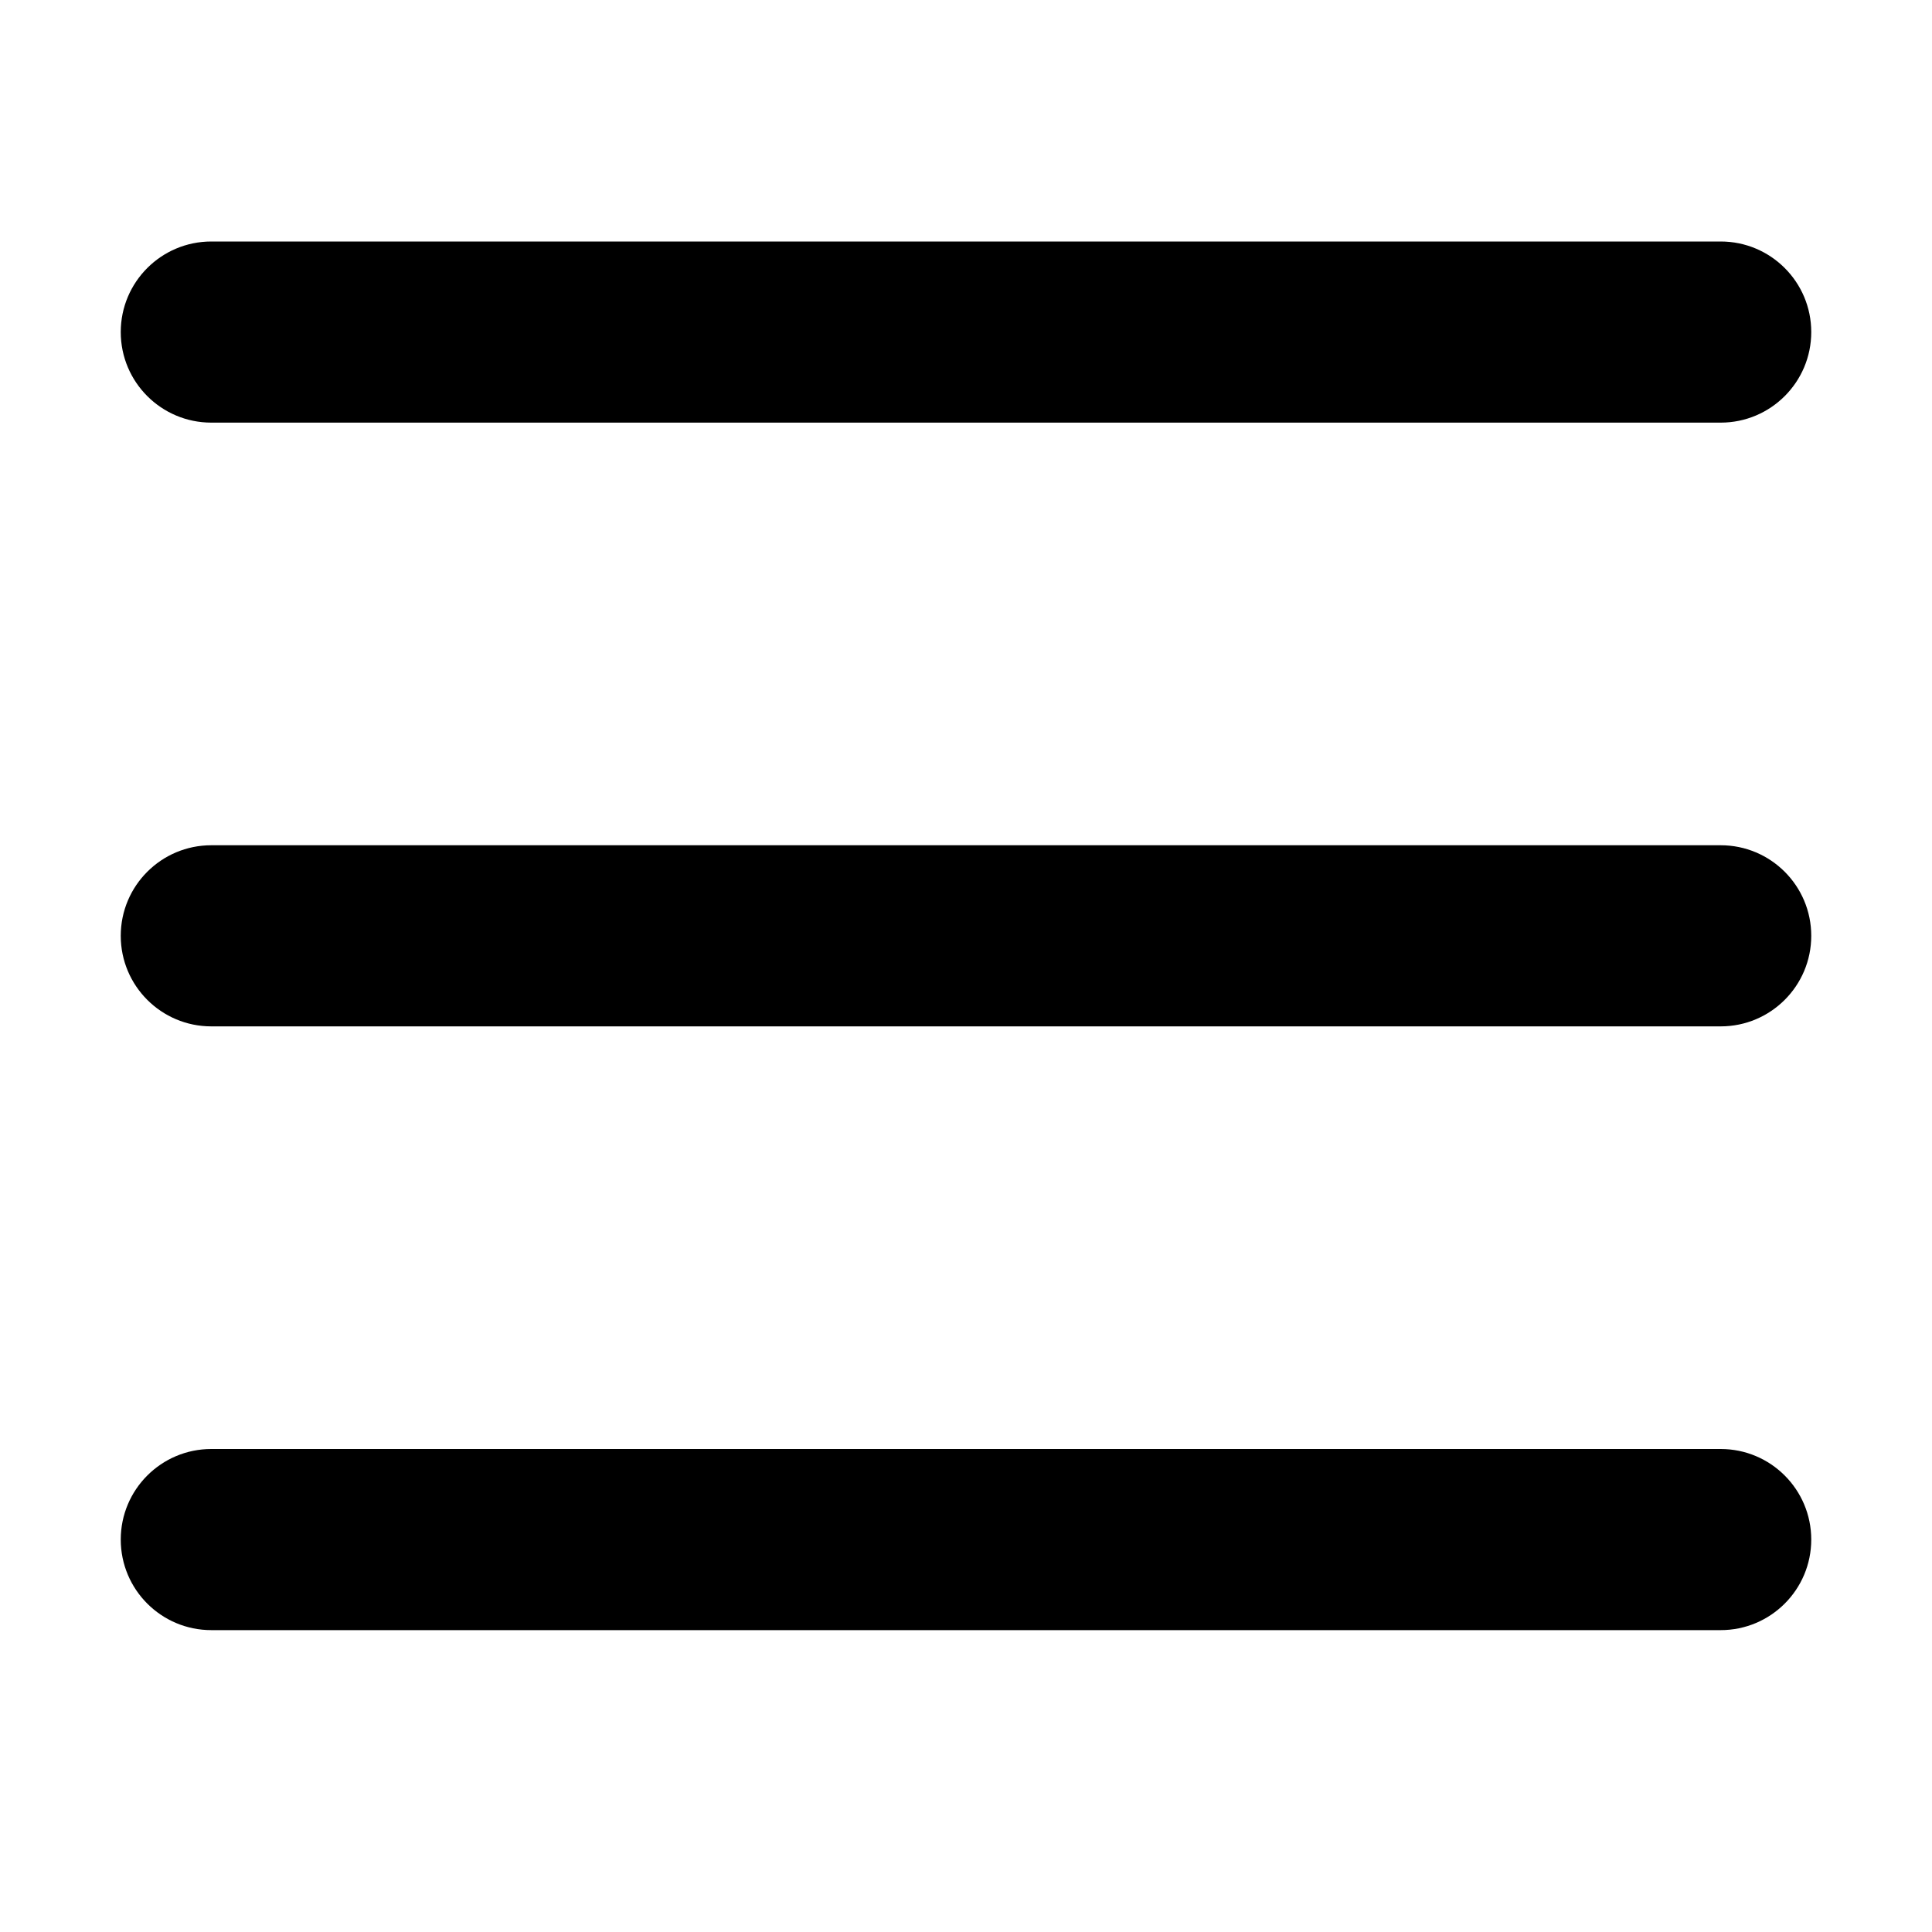
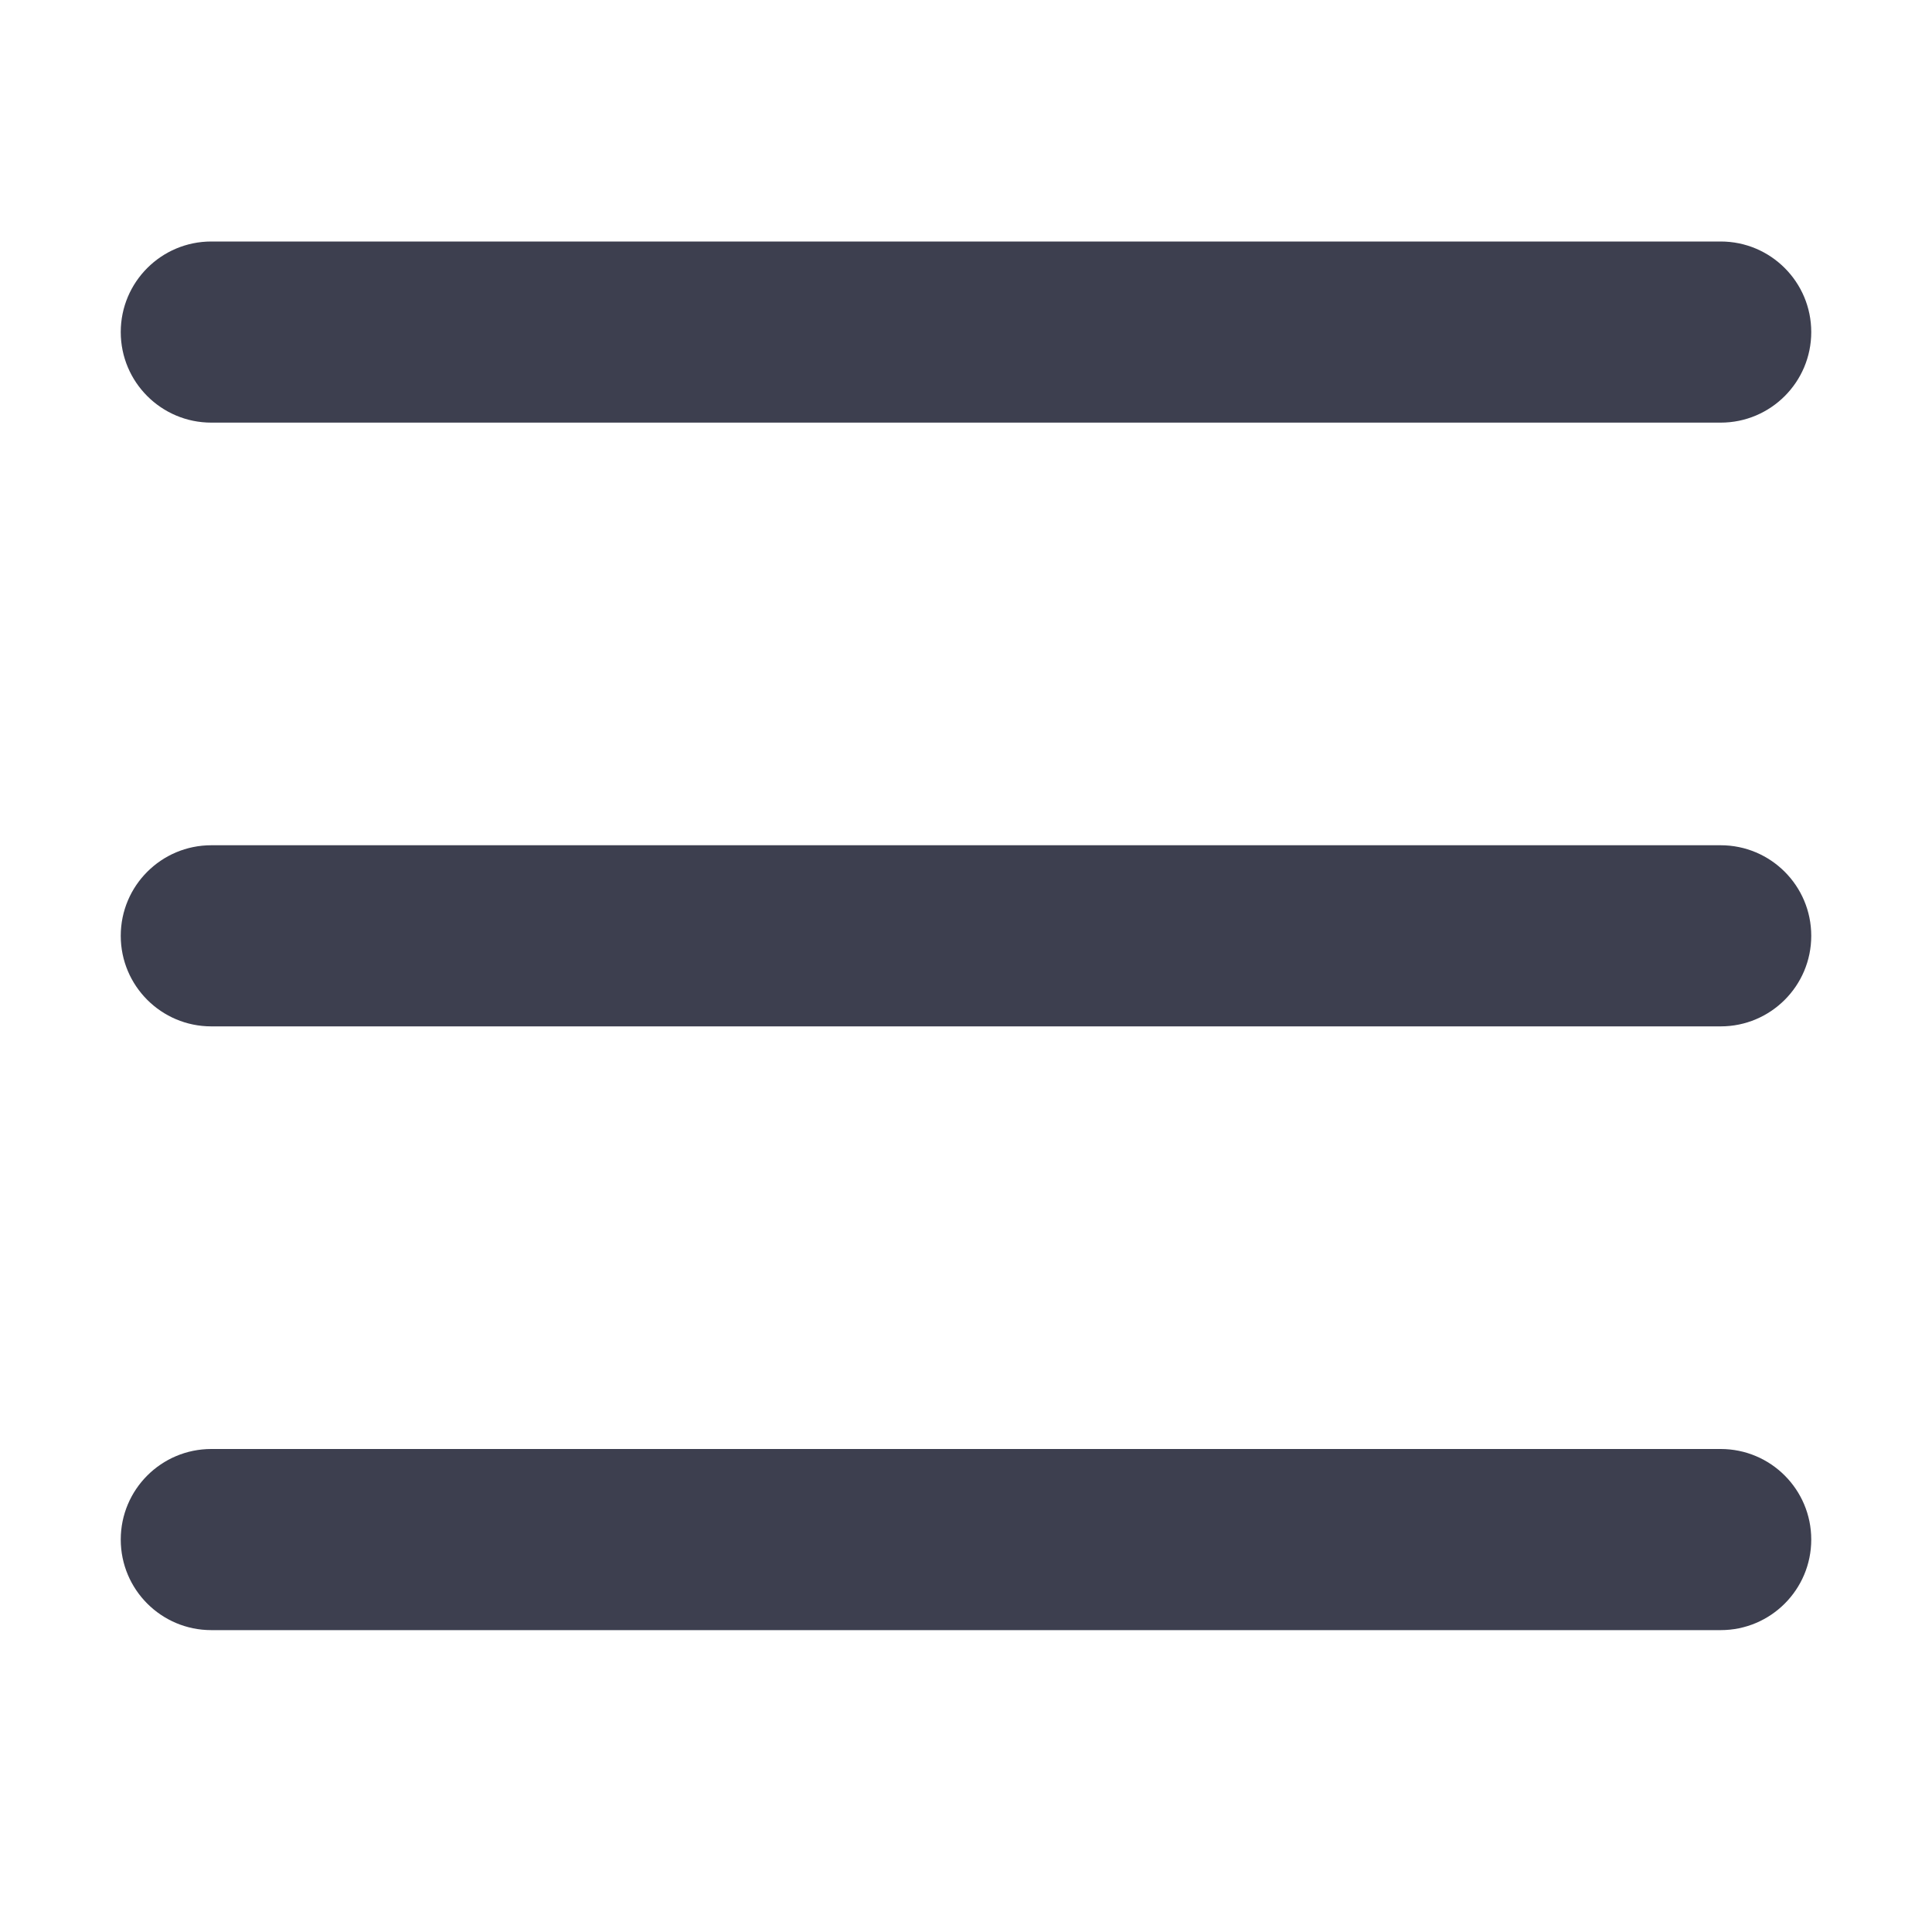
<svg xmlns="http://www.w3.org/2000/svg" viewBox="0 0 16 16" fill="none" class="" width="16" height="16">
-   <path d="M1 2.75A.75.75 0 011.75 2h12.5a.75.75 0 010 1.5H1.75A.75.75 0 011 2.75zM1 12.75a.75.75 0 01.75-.75h12.5a.75.75 0 010 1.5H1.75a.75.75 0 01-.75-.75zM1.75 7a.75.75 0 000 1.5h12.5a.75.75 0 000-1.5H1.75z" fill="currentColor" />
+   <path d="M1 2.75A.75.75 0 011.75 2h12.5a.75.75 0 010 1.5H1.75A.75.75 0 011 2.75zM1 12.75a.75.75 0 01.75-.75h12.5a.75.75 0 010 1.5H1.75a.75.75 0 01-.75-.75zM1.75 7a.75.75 0 000 1.5h12.5a.75.75 0 000-1.5H1.75z" fill=" #353748f5" />
</svg>
